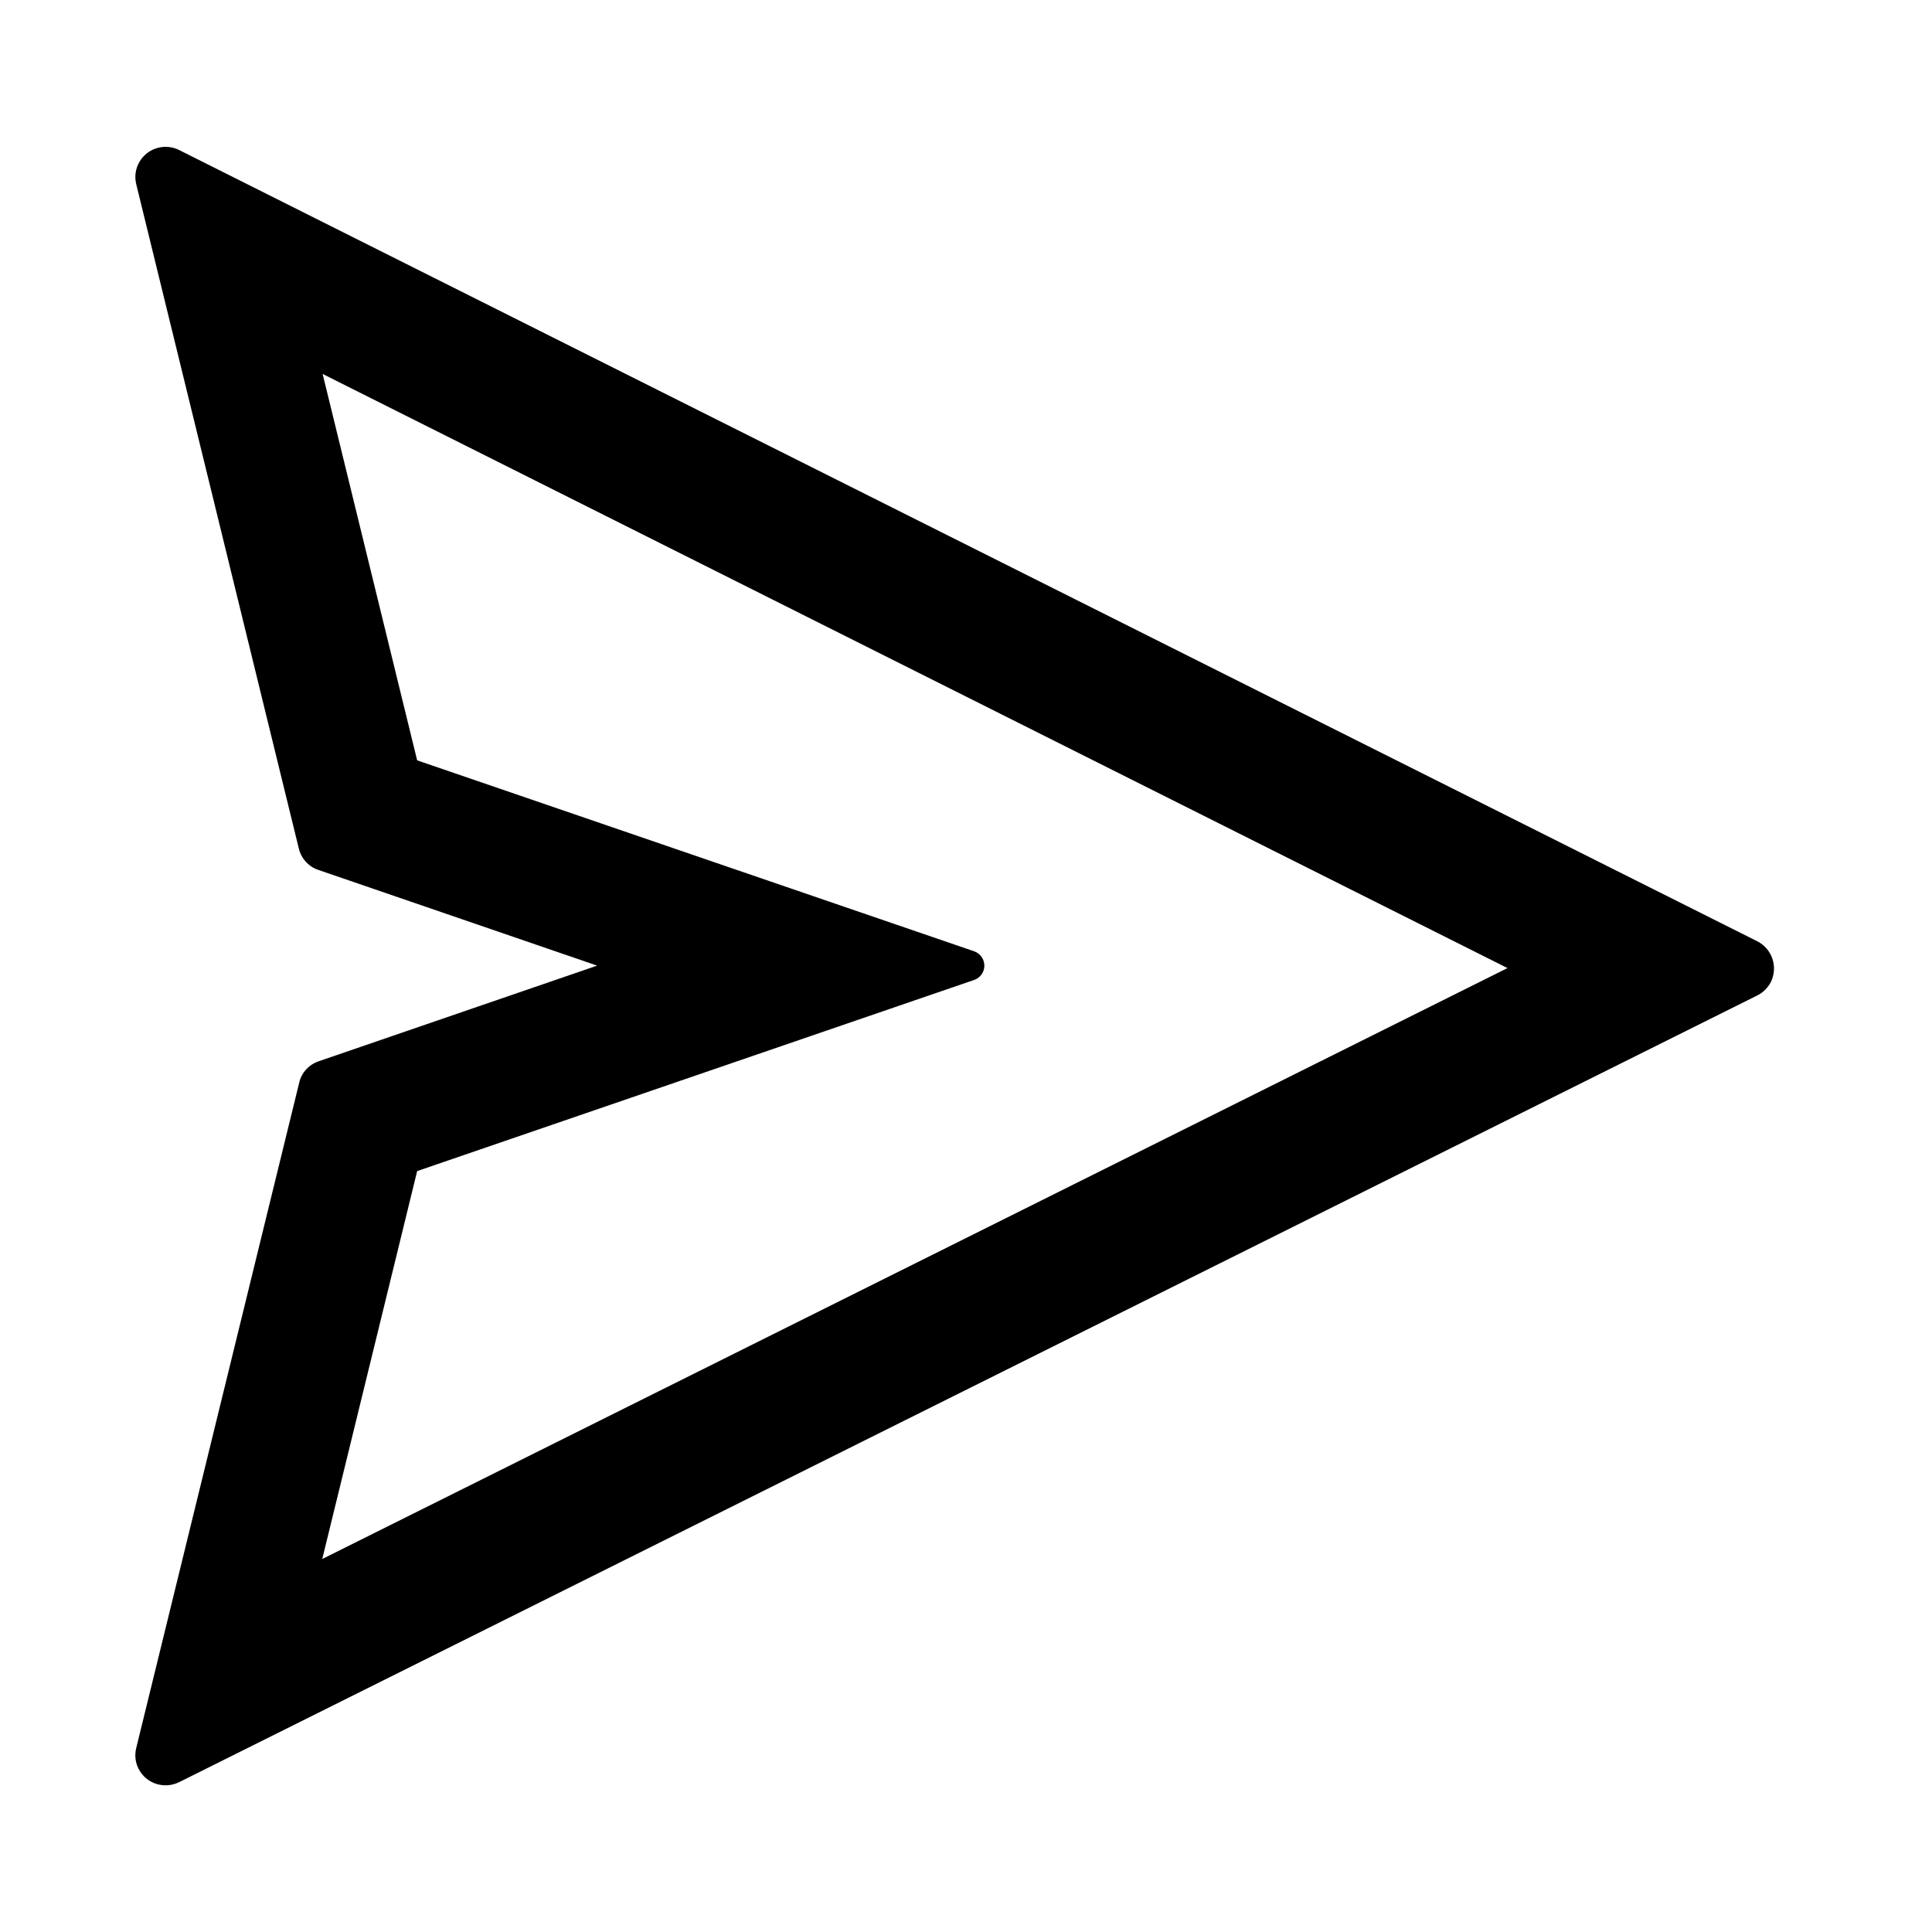
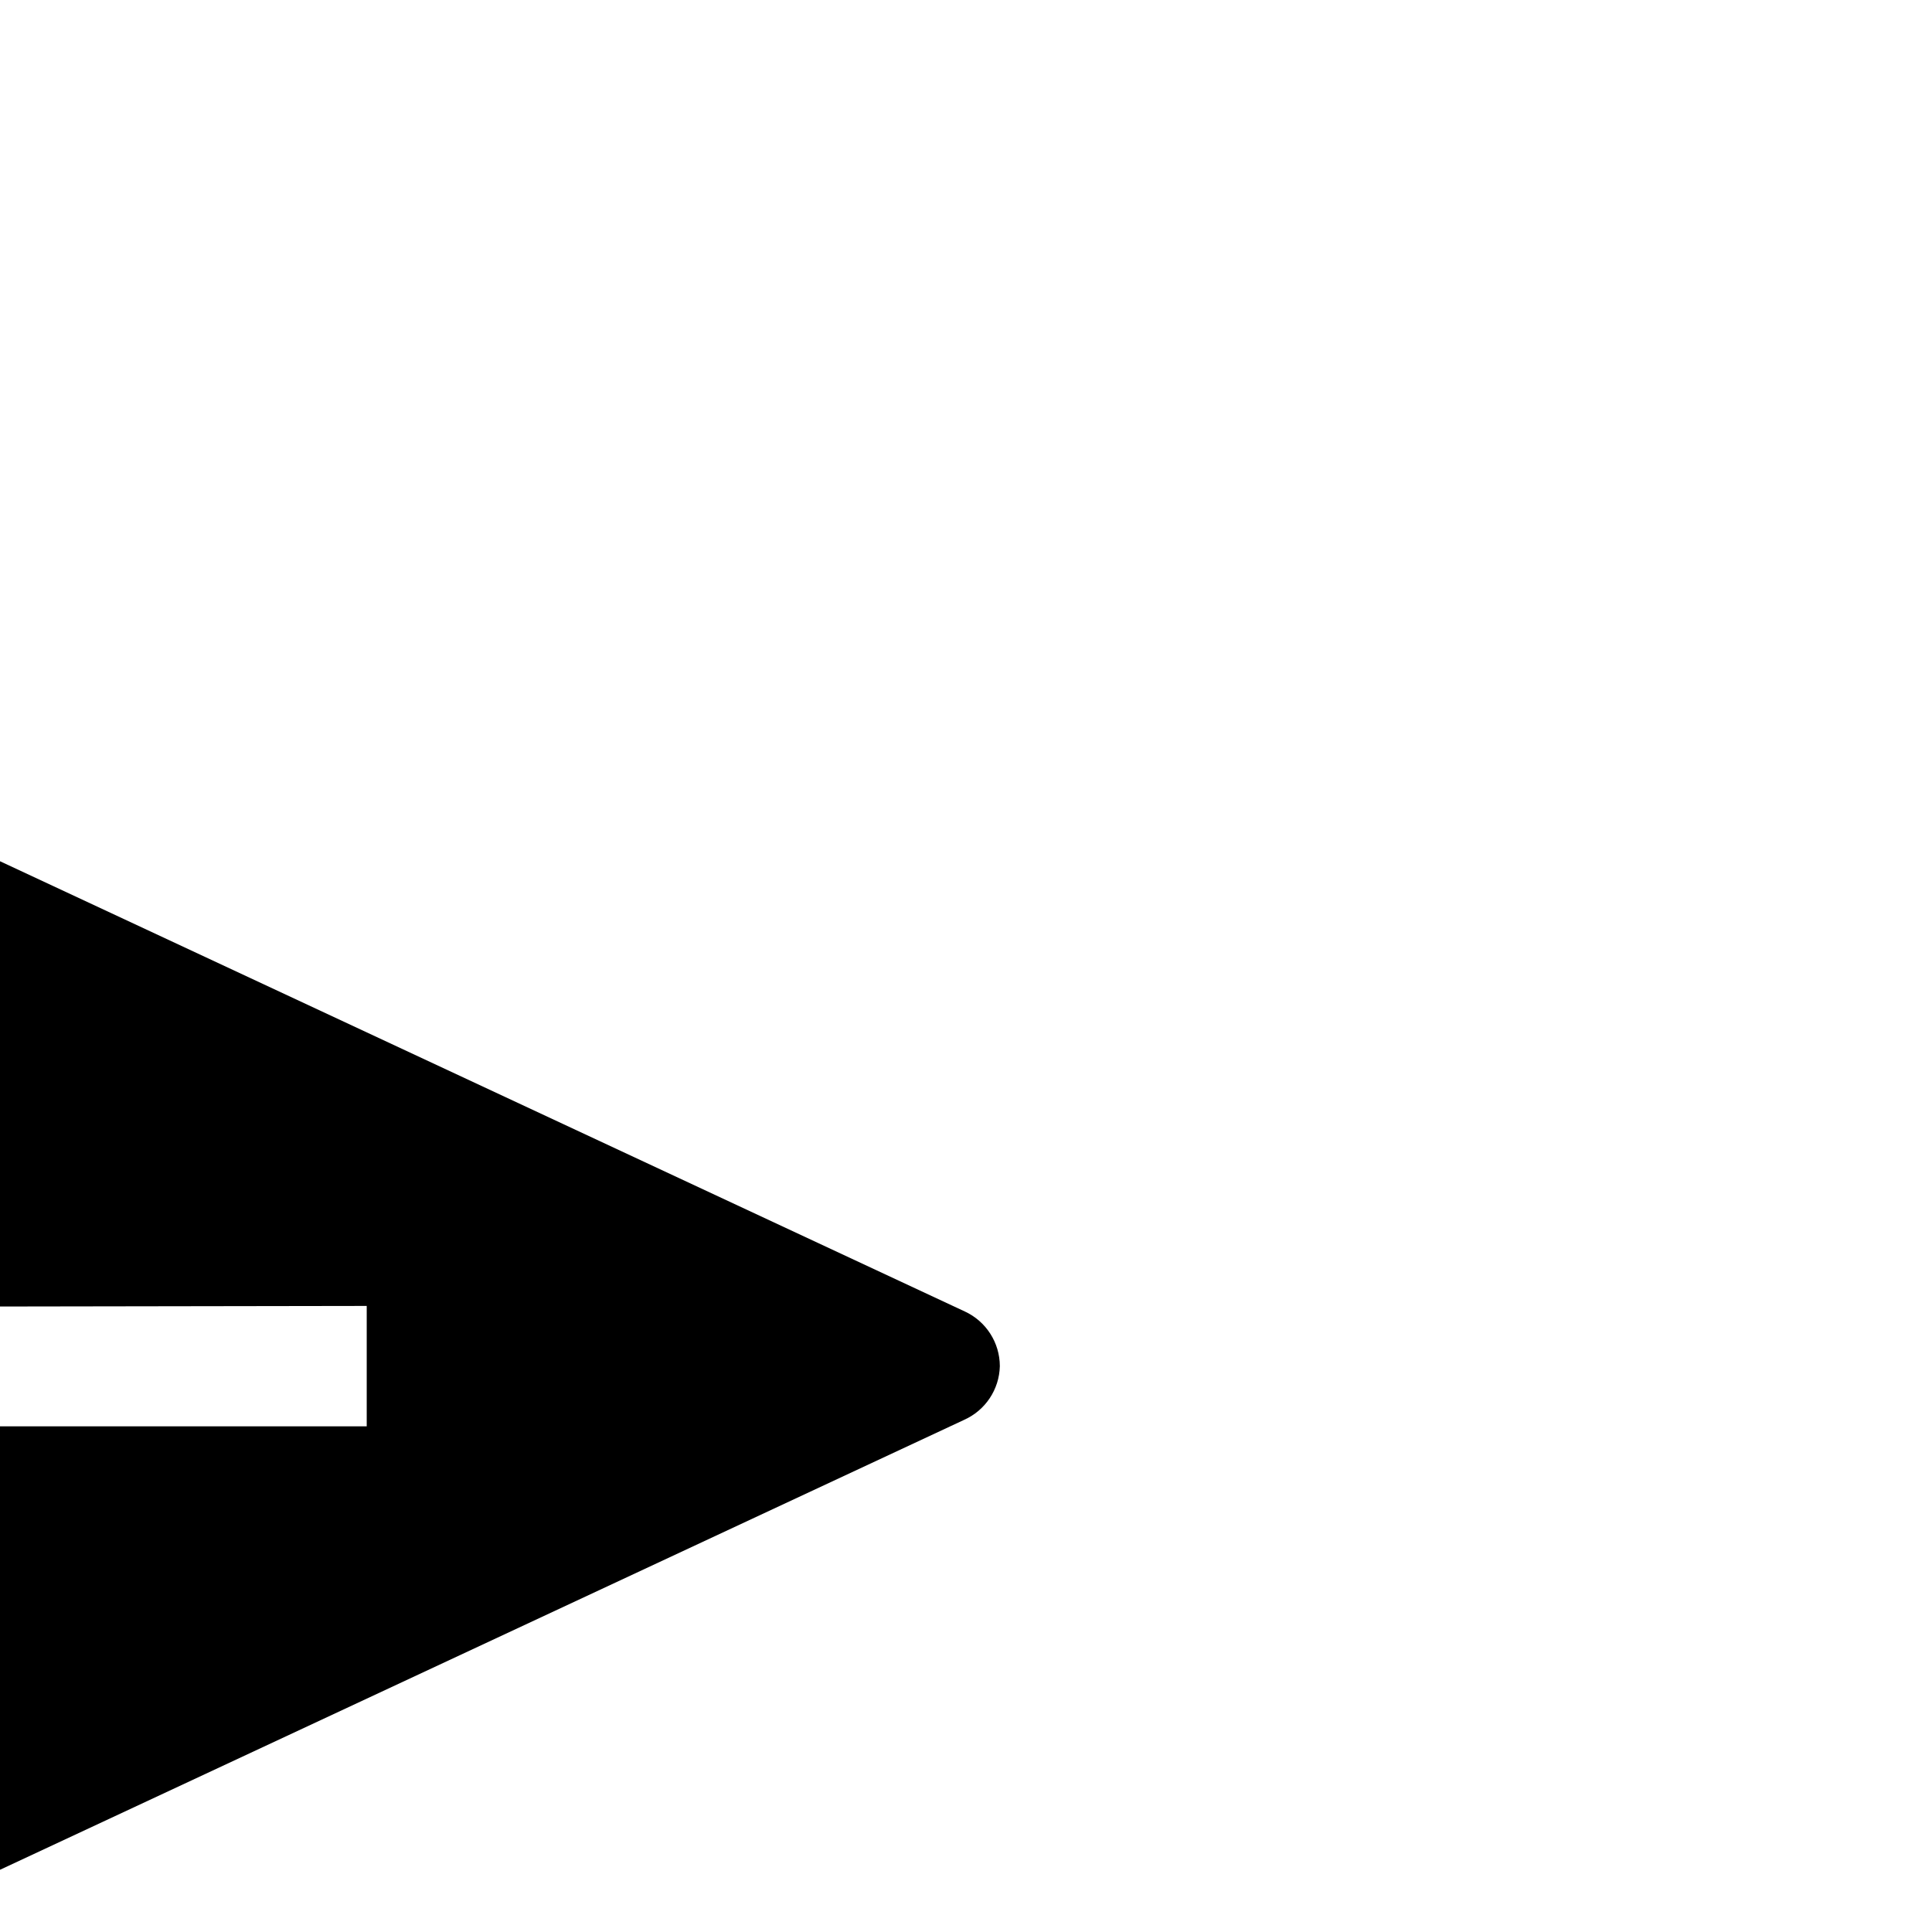
- <svg xmlns="http://www.w3.org/2000/svg" fill="#000000" width="800px" height="800px" viewBox="0 0 1024 1024" t="1569683742680" class="icon" version="1.1" p-id="14019">
-   <defs>
-     <style type="text/css" />
-   </defs>
-   <path d="M931.4 498.9L94.9 79.5c-3.4-1.7-7.3-2.1-11-1.2-8.5 2.1-13.8 10.7-11.7 19.3l86.2 352.2c1.3 5.3 5.2 9.6 10.4 11.3l147.7 50.7-147.6 50.7c-5.2 1.8-9.1 6-10.3 11.3L72.2 926.5c-0.9 3.7-0.5 7.6 1.2 10.9 3.9 7.9 13.5 11.1 21.5 7.2l836.5-417c3.1-1.5 5.6-4.1 7.2-7.1 3.9-8 0.7-17.6-7.2-21.6zM170.8 826.3l50.3-205.6 295.2-101.3c2.3-0.8 4.2-2.6 5-5 1.4-4.2-0.8-8.7-5-10.2L221.1 403 171 198.2l628 314.9-628.2 313.2z" p-id="14020" />
+ <svg xmlns="http://www.w3.org/2000/svg" fill="#000000" width="256px" height="256px" viewBox="0 0 32.00 32.00" id="icon" transform="matrix(1, 0, 0, 1, 0, 0)rotate(45)">
+   <g id="SVGRepo_bgCarrier" stroke-width="0" />
+   <g id="SVGRepo_tracerCarrier" stroke-linecap="round" stroke-linejoin="round" />
+   <g id="SVGRepo_iconCarrier">
+     <defs>
+       <style>.cls-1{fill:none;}</style>
+     </defs>
+     <path d="M27.71,4.29a1,1,0,0,0-1.05-.23l-22,8a1,1,0,0,0,0,1.87l8.59,3.43L19.59,11,21,12.41l-6.37,6.37,3.44,8.59A1,1,0,0,0,19,28h0a1,1,0,0,0,.92-.66l8-22A1,1,0,0,0,27.71,4.29Z" />
+     <rect id="_Transparent_Rectangle_" data-name="&lt;Transparent Rectangle&gt;" class="cls-1" width="32" height="32" />
+   </g>
</svg>
